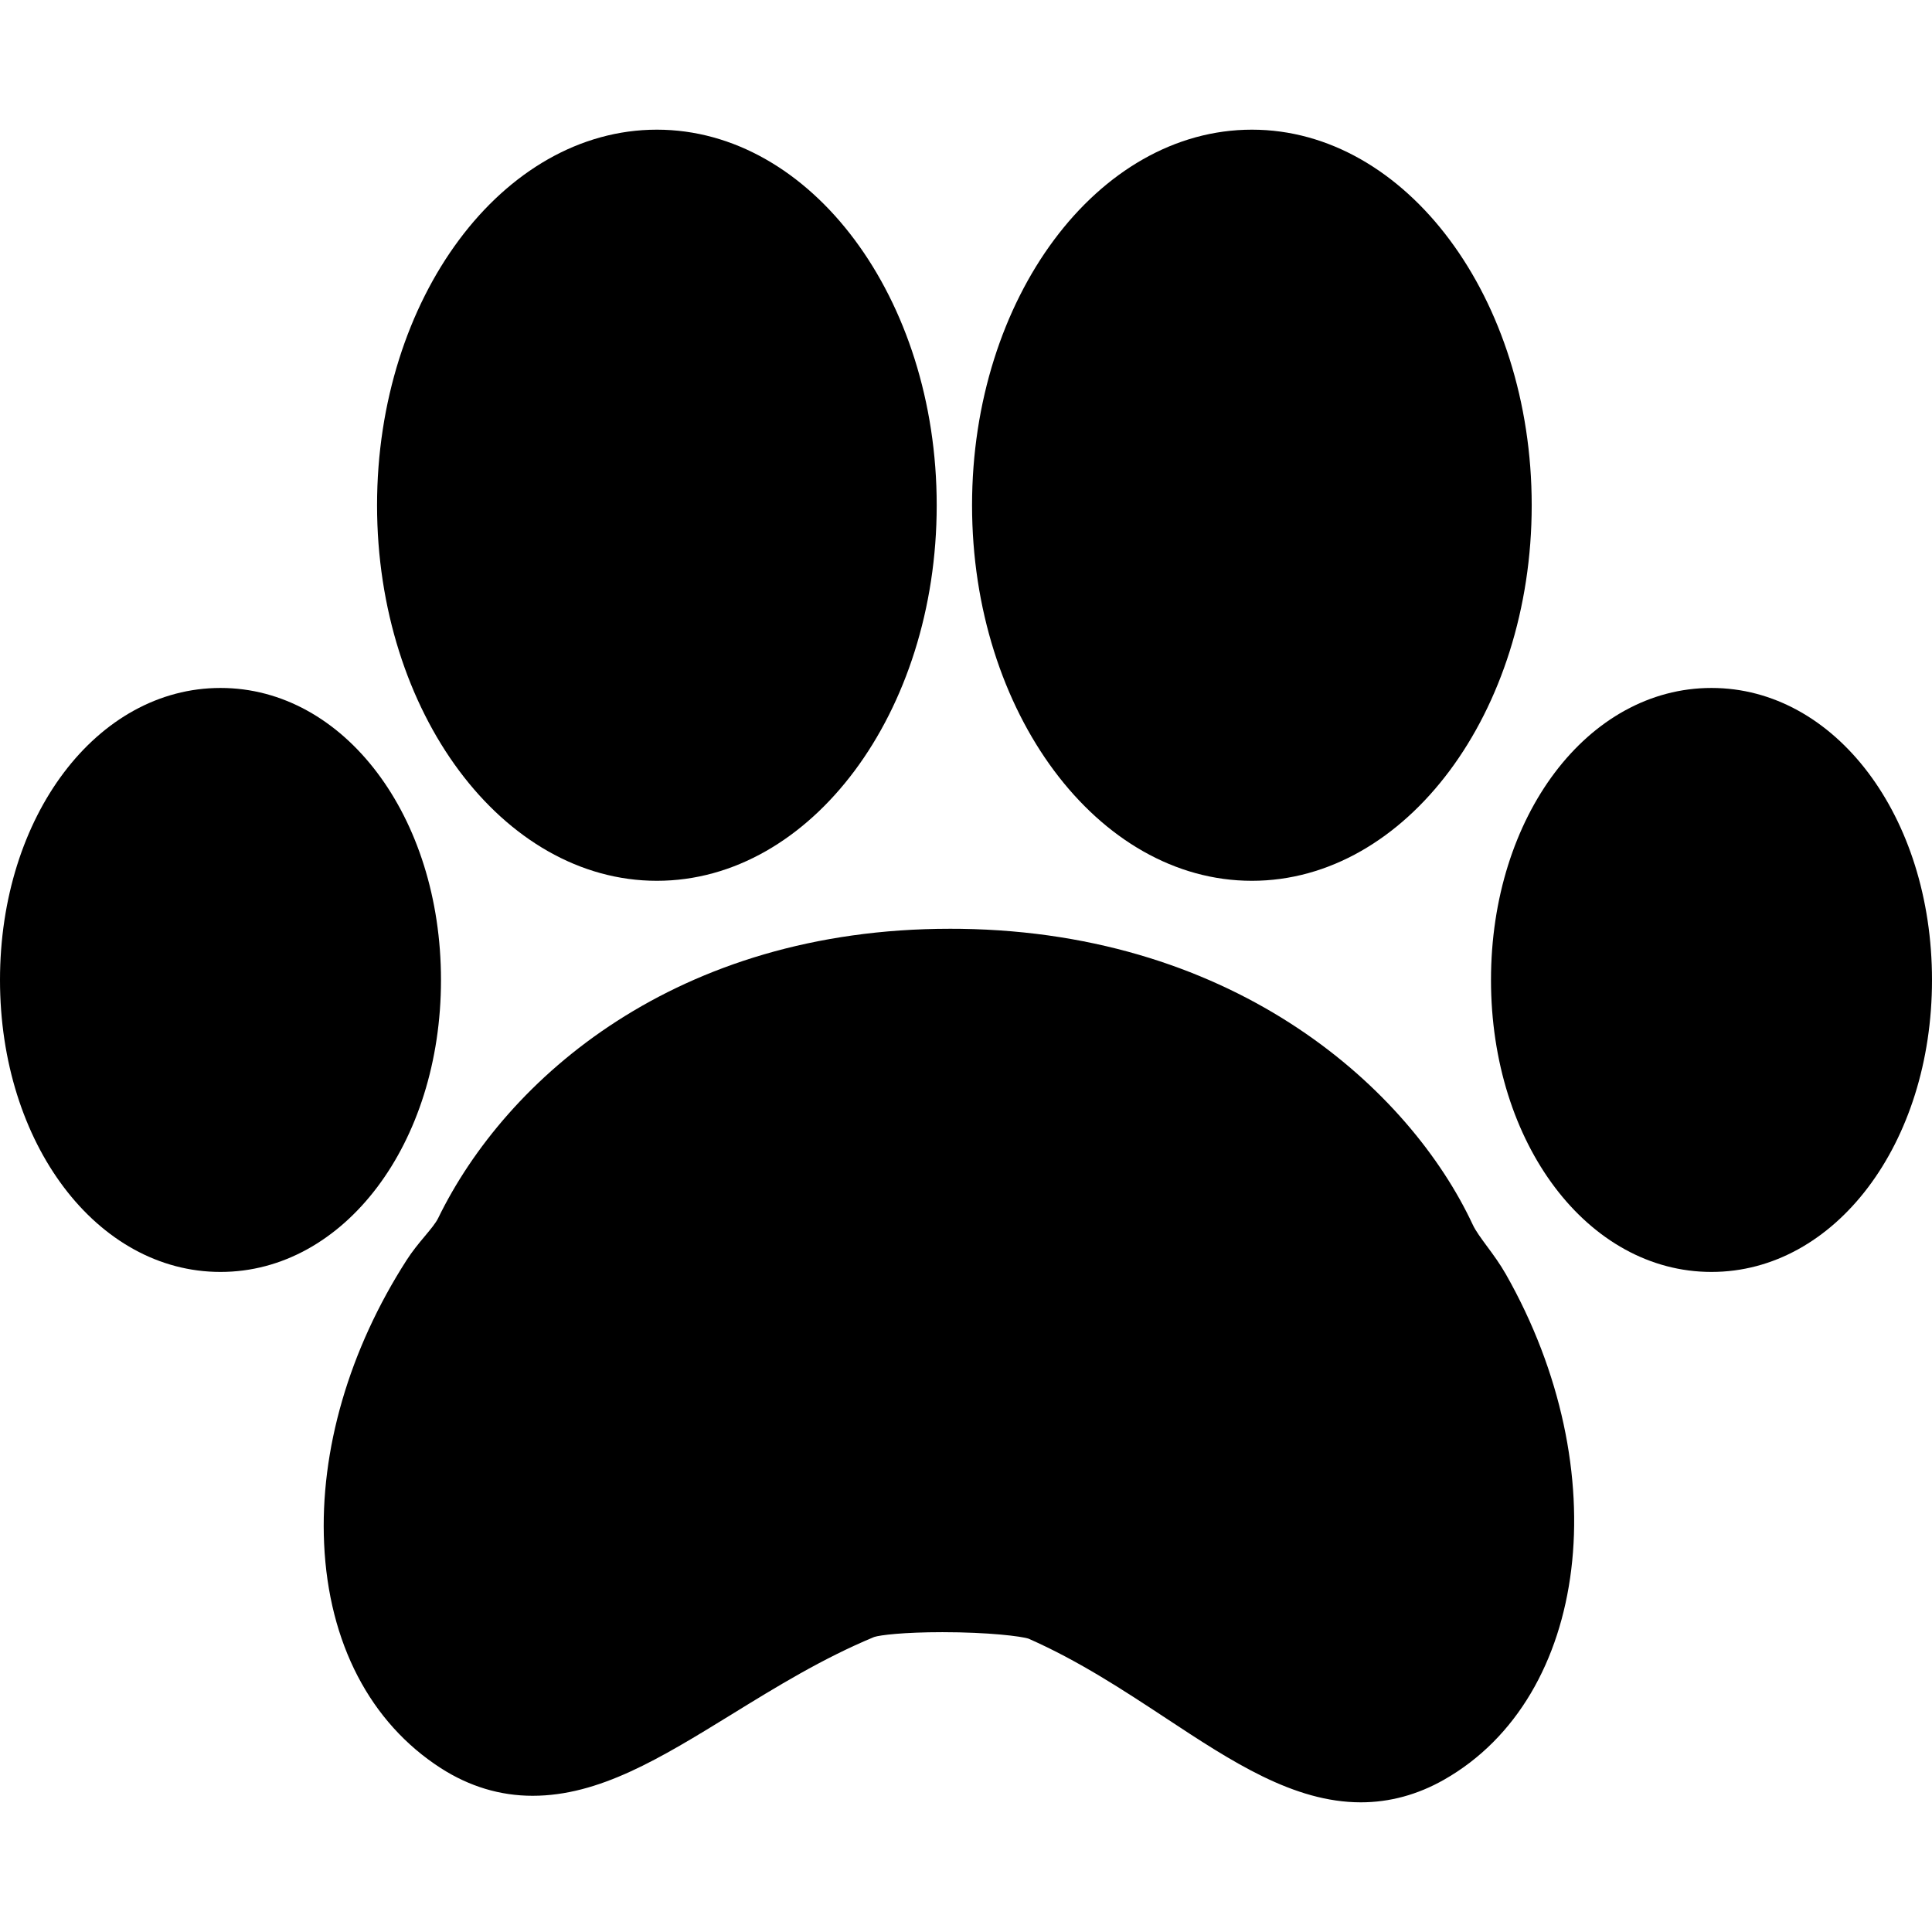
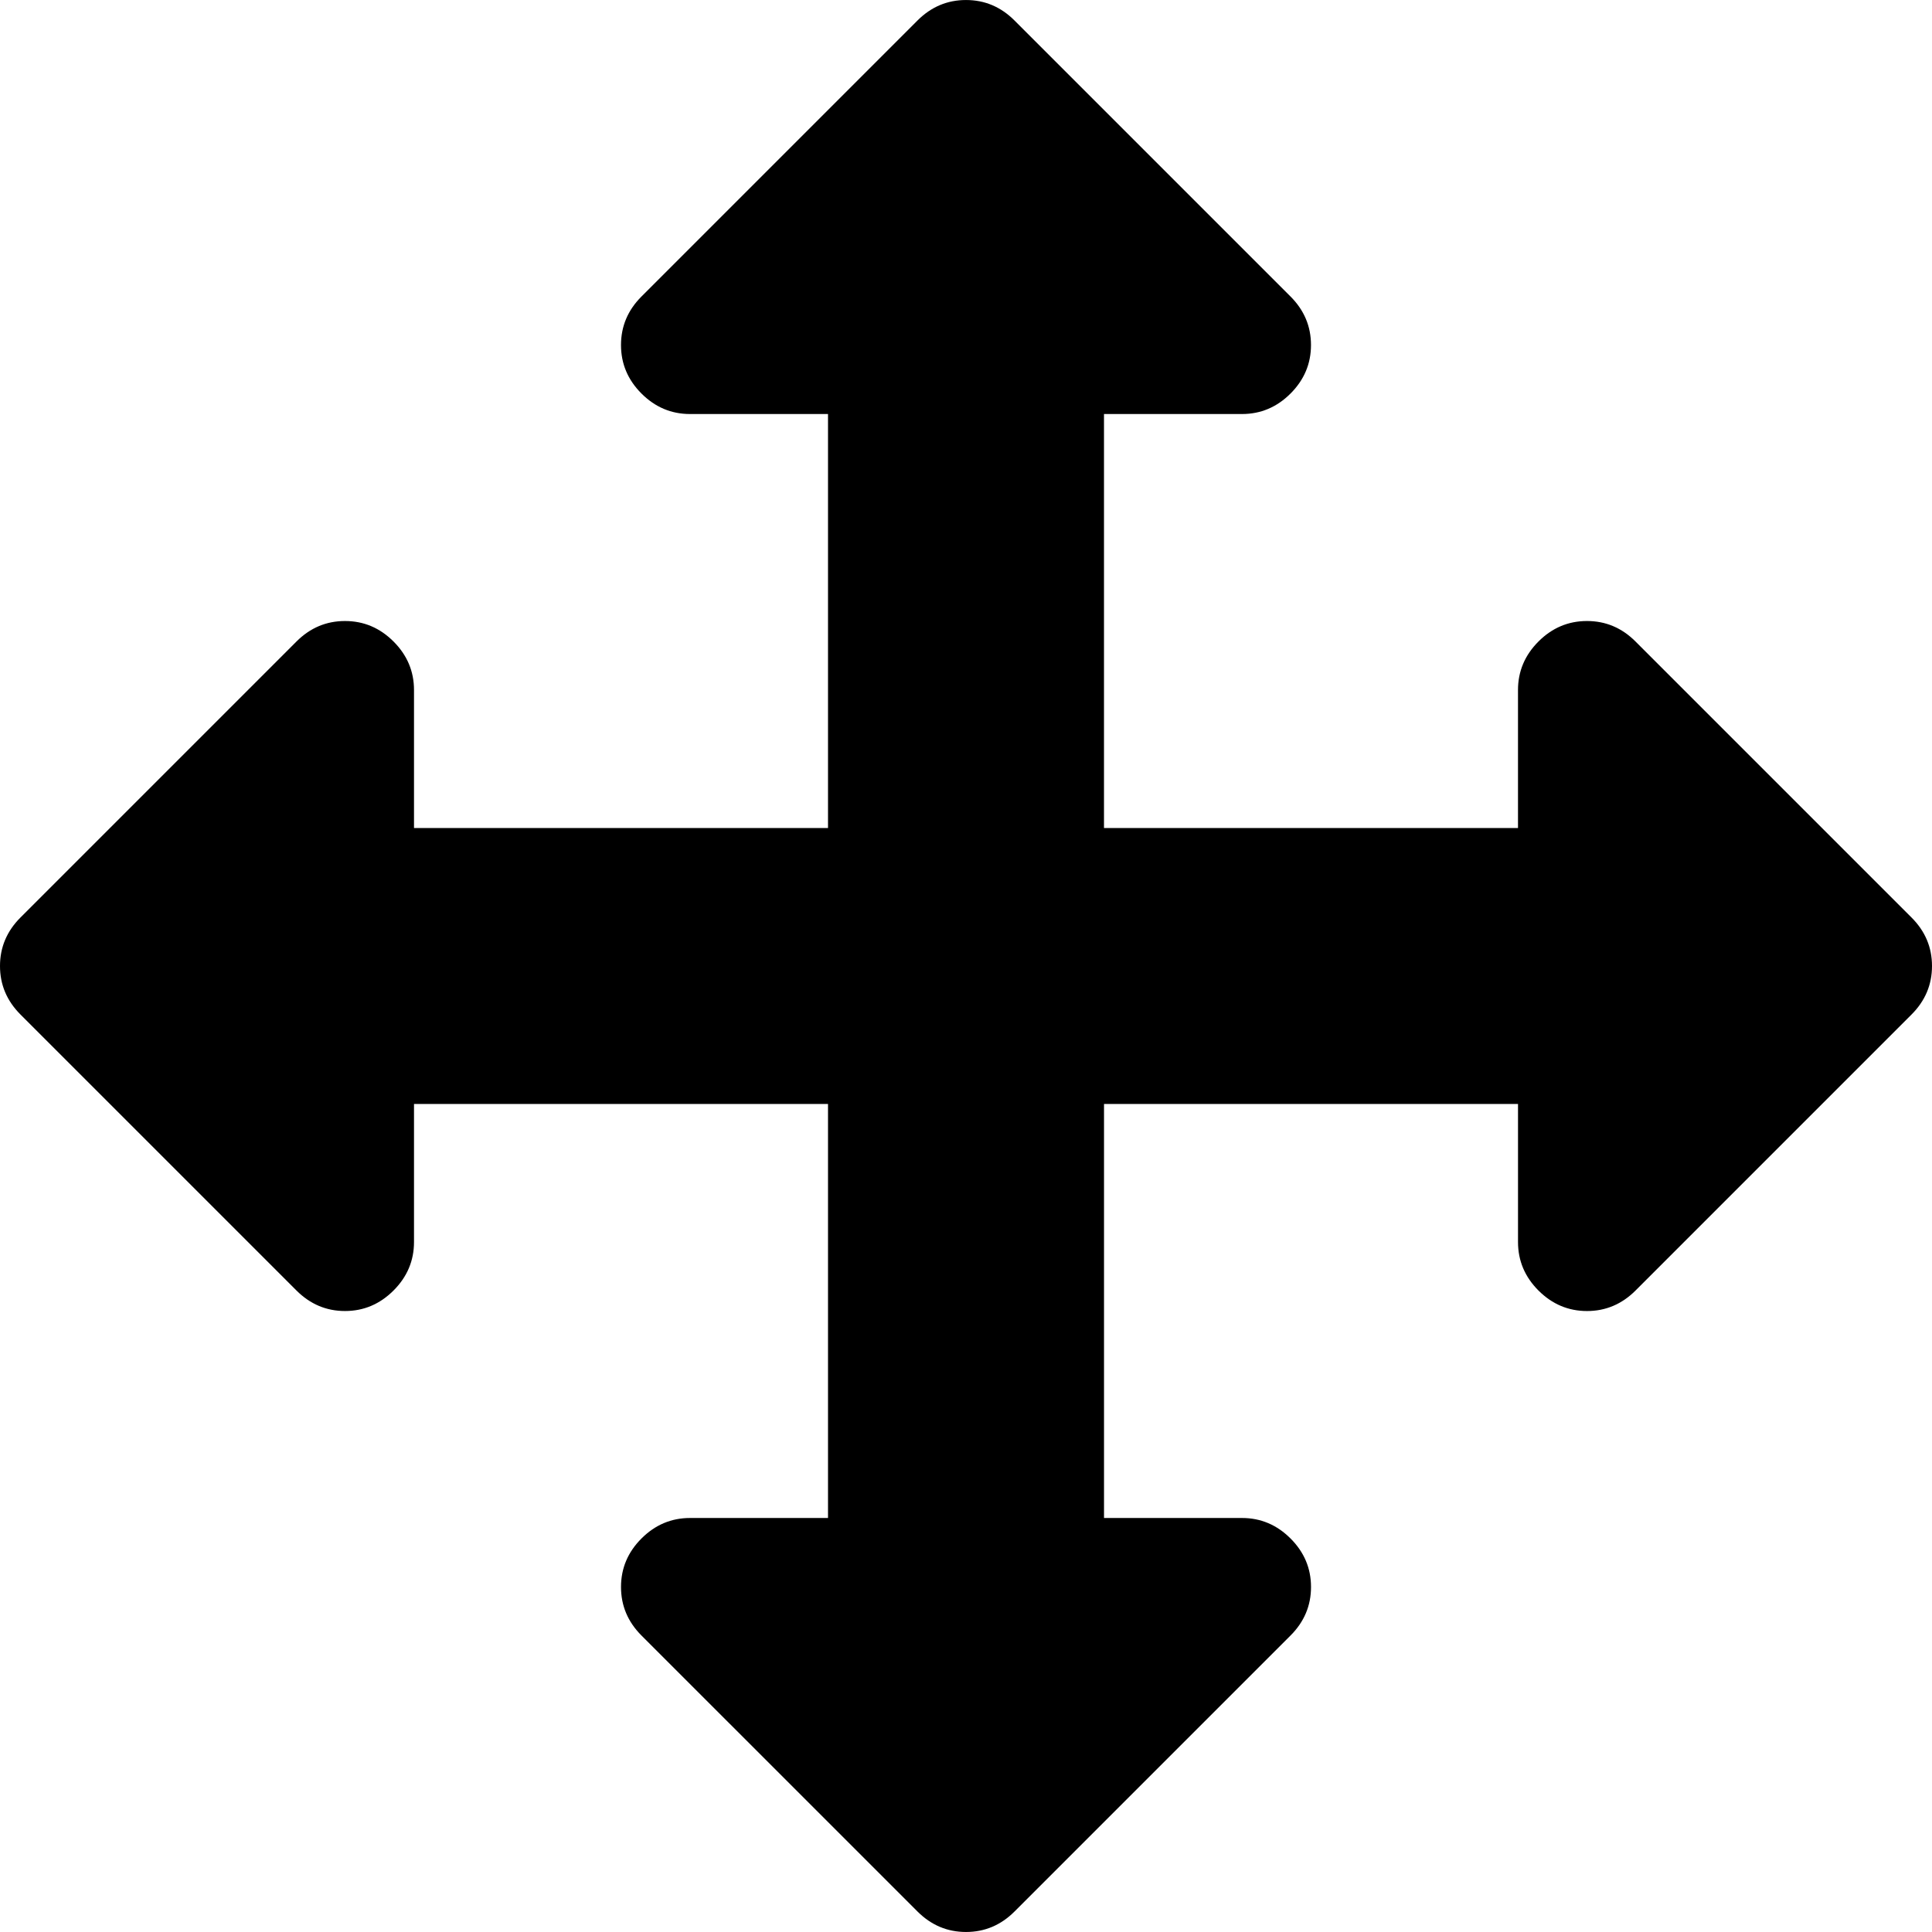
- <svg xmlns="http://www.w3.org/2000/svg" version="1.1" id="Capa_1" x="0px" y="0px" width="390.126px" height="390.125px" viewBox="0 0 390.126 390.125" style="enable-background:new 0 0 390.126 390.125;" xml:space="preserve">
+ <svg xmlns="http://www.w3.org/2000/svg" version="1.1" id="Capa_1" x="0px" y="0px" width="511.626px" height="511.626px" viewBox="0 0 511.626 511.626" style="enable-background:new 0 0 511.626 511.626;" xml:space="preserve">
  <g>
-     <g>
-       <path d="M132.64,177.859c31.162,0,56.508-34.014,56.508-75.834c0-41.817-25.347-75.841-56.508-75.841    c-31.153,0-56.502,34.023-56.502,75.841C76.138,143.845,101.487,177.859,132.64,177.859z" />
-       <path d="M300.246,251.628c-1.159-1.579-2.27-3.068-2.864-4.348c-12.635-27.046-47.27-58.931-103.382-59.724l-2.159-0.012    c-55.25,0-89.627,30.197-103.381,58.469c-0.475,0.967-1.52,2.222-2.627,3.549c-1.31,1.555-2.606,3.146-3.714,4.875    c-11.619,18.075-17.543,38.426-16.669,57.299c0.916,20.037,9.305,36.131,23.581,45.312c5.768,3.705,11.992,5.572,18.522,5.572    c13.465,0,25.793-7.584,40.079-16.368c9.083-5.598,18.465-11.374,28.886-15.697c1.168-0.385,5.954-0.973,13.781-0.973    c9.307,0,15.991,0.828,17.419,1.321c10.173,4.491,19.107,10.382,27.748,16.068c13.247,8.731,25.755,16.97,39.326,16.97    c5.824,0,11.469-1.537,16.795-4.563c29.382-16.693,34.979-62.492,12.484-102.088C302.942,255.303,301.597,253.448,300.246,251.628    z" />
-       <path d="M252.796,177.859c31.147,0,56.499-34.014,56.499-75.834c0-41.817-25.352-75.841-56.499-75.841    c-31.165,0-56.511,34.023-56.511,75.841C196.285,143.845,221.631,177.859,252.796,177.859z" />
-       <path d="M345.595,138.918c-24.975,0-44.521,25.901-44.521,58.967c0,33.051,19.558,58.955,44.521,58.955    c24.961,0,44.531-25.904,44.531-58.955C390.126,164.82,370.568,138.918,345.595,138.918z" />
-       <path d="M89.048,197.885c0-33.065-19.558-58.967-44.522-58.967C19.561,138.918,0,164.82,0,197.885    c0,33.051,19.561,58.955,44.526,58.955C69.491,256.84,89.048,230.936,89.048,197.885z" />
-     </g>
+     <path d="M506.199,242.968l-73.09-73.089c-3.614-3.617-7.898-5.424-12.848-5.424c-4.948,0-9.229,1.807-12.847,5.424   c-3.613,3.619-5.424,7.902-5.424,12.85v36.547H292.355V109.641h36.549c4.948,0,9.232-1.809,12.847-5.424   c3.614-3.617,5.421-7.896,5.421-12.847c0-4.952-1.807-9.235-5.421-12.851L268.66,5.429c-3.613-3.616-7.895-5.424-12.847-5.424   c-4.952,0-9.232,1.809-12.85,5.424l-73.088,73.09c-3.618,3.619-5.424,7.902-5.424,12.851c0,4.946,1.807,9.229,5.424,12.847   c3.619,3.615,7.898,5.424,12.85,5.424h36.545v109.636H109.636v-36.547c0-4.952-1.809-9.234-5.426-12.85   c-3.619-3.617-7.902-5.424-12.85-5.424c-4.947,0-9.23,1.807-12.847,5.424L5.424,242.968C1.809,246.585,0,250.866,0,255.815   s1.809,9.233,5.424,12.847l73.089,73.087c3.617,3.613,7.897,5.431,12.847,5.431c4.952,0,9.234-1.817,12.85-5.431   c3.617-3.61,5.426-7.898,5.426-12.847v-36.549H219.27v109.636h-36.542c-4.952,0-9.235,1.811-12.851,5.424   c-3.617,3.617-5.424,7.898-5.424,12.847s1.807,9.233,5.424,12.854l73.089,73.084c3.621,3.614,7.902,5.424,12.851,5.424   c4.948,0,9.236-1.81,12.847-5.424l73.087-73.084c3.621-3.62,5.428-7.905,5.428-12.854s-1.807-9.229-5.428-12.847   c-3.614-3.613-7.898-5.424-12.847-5.424h-36.542V292.356h109.633v36.553c0,4.948,1.807,9.232,5.42,12.847   c3.621,3.613,7.905,5.428,12.854,5.428c4.944,0,9.226-1.814,12.847-5.428l73.087-73.091c3.617-3.617,5.424-7.901,5.424-12.85   S509.82,246.585,506.199,242.968z" />
  </g>
  <g>
</g>
  <g>
</g>
  <g>
</g>
  <g>
</g>
  <g>
</g>
  <g>
</g>
  <g>
</g>
  <g>
</g>
  <g>
</g>
  <g>
</g>
  <g>
</g>
  <g>
</g>
  <g>
</g>
  <g>
</g>
  <g>
</g>
</svg>
